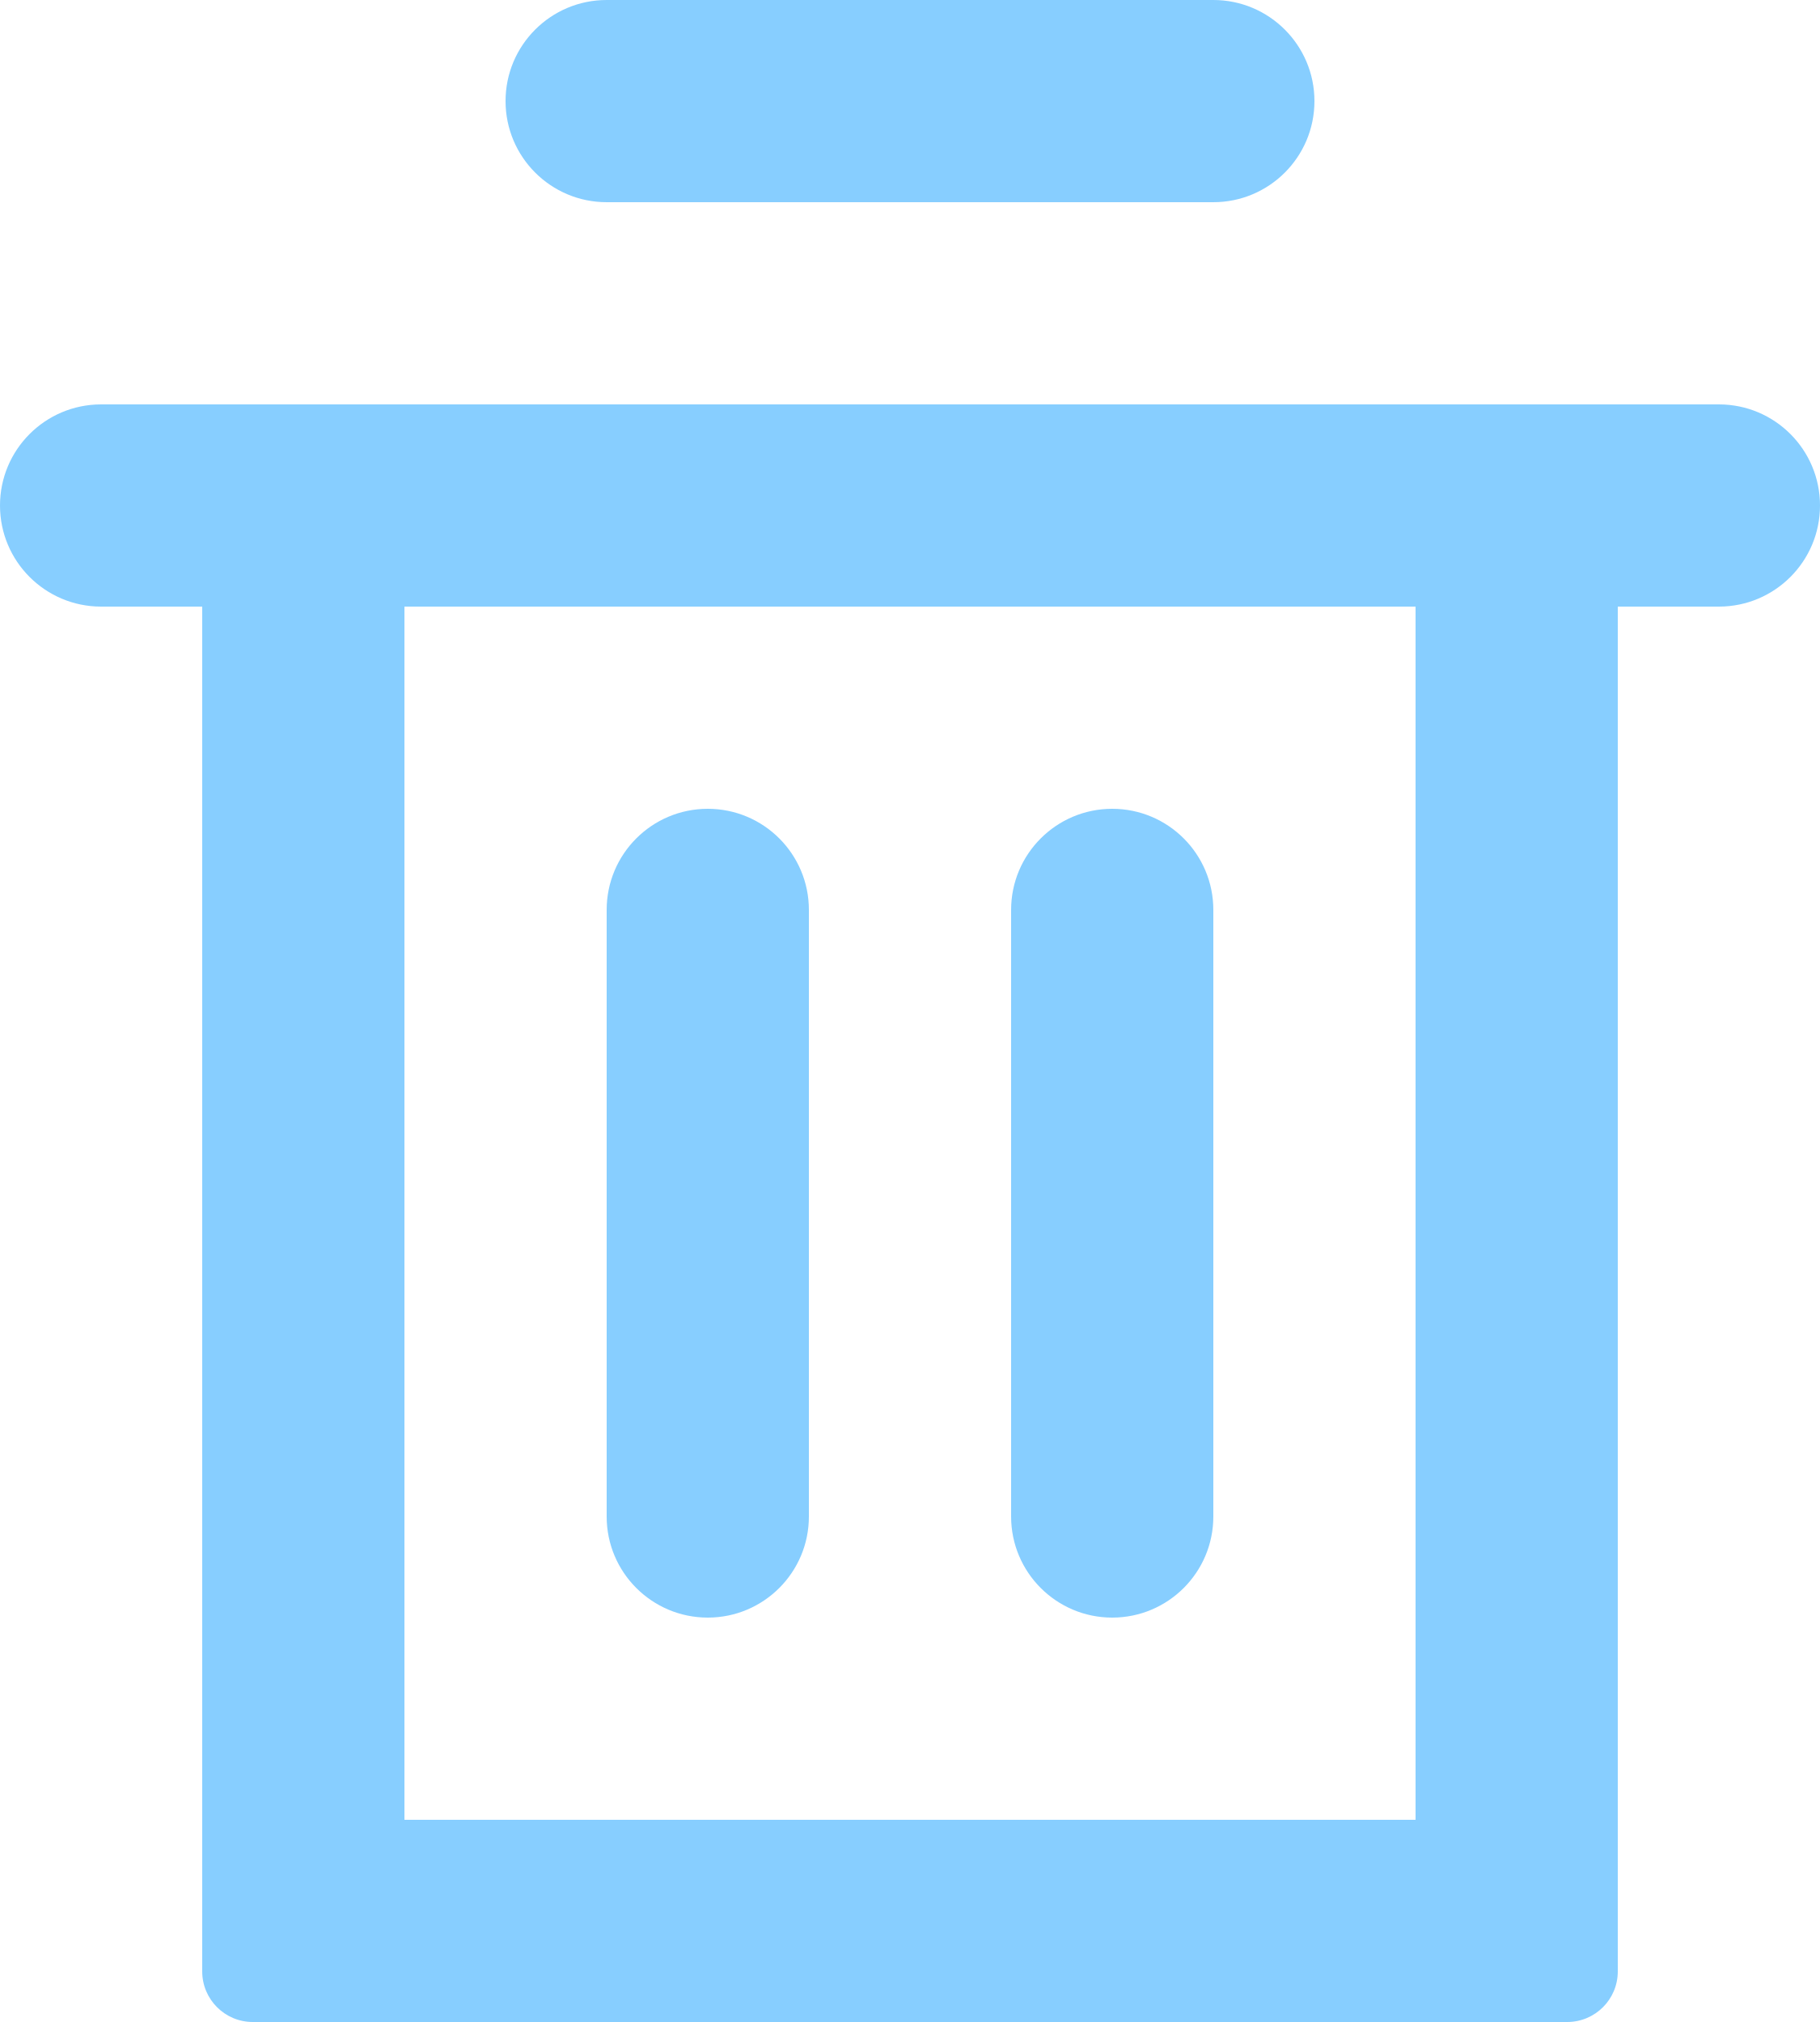
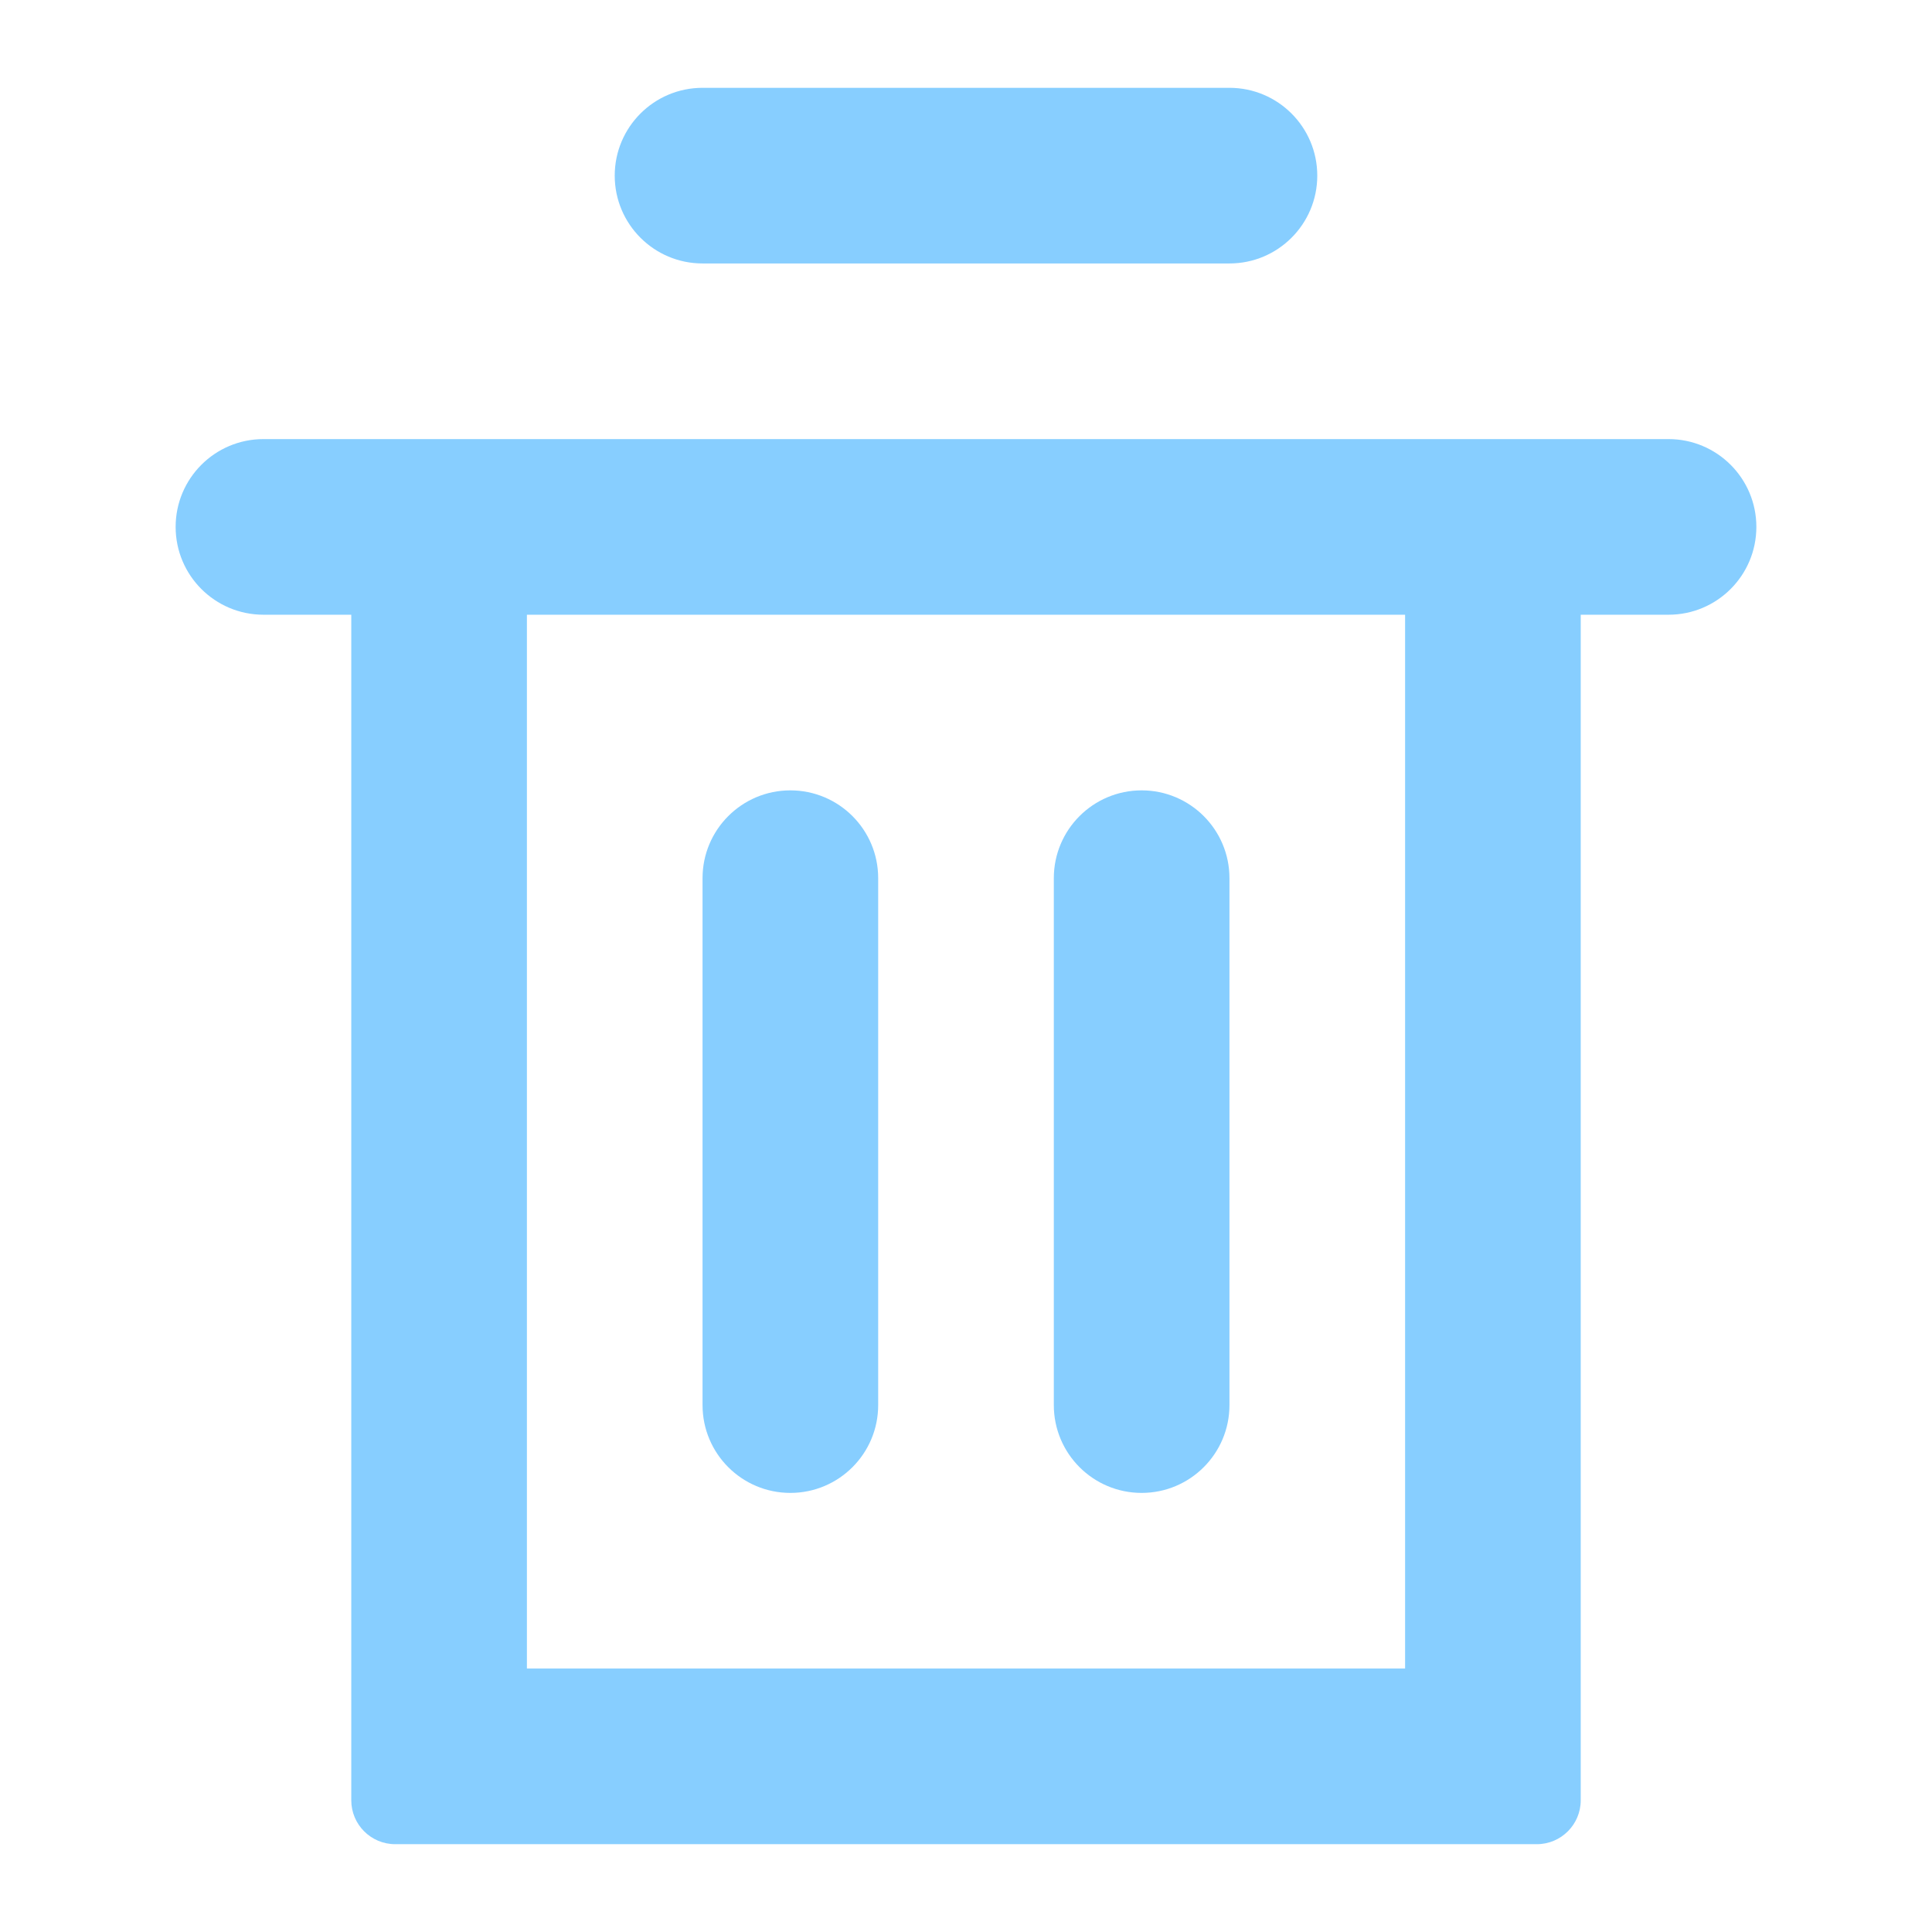
- <svg xmlns="http://www.w3.org/2000/svg" width="18" height="20" viewBox="0 0 18 20">
-   <g transform="translate(-2987 -750)">
+ <svg xmlns="http://www.w3.org/2000/svg" width="22" height="22" viewBox="0 0 22 22">
+   <g transform="translate(-2985 -749)">
    <path fill="#87ceff" d="M3004,754h-16a1,1,0,0,0,0,2h1v13.5a.5.5,0,0,0,.5.5h13a.5.5,0,0,0,.5-.5V756h1a1,1,0,0,0,0-2Zm-3,14h-10V756h10Z" />
    <path fill="#87ceff" d="M2993,752h6a1,1,0,0,0,0-2h-6a1,1,0,0,0,0,2Z" />
    <path fill="#87ceff" d="M2994,766a1,1,0,0,0,1-1v-6a1,1,0,0,0-2,0v6A1,1,0,0,0,2994,766Z" />
    <path fill="#87ceff" d="M2998,766a1,1,0,0,0,1-1v-6a1,1,0,0,0-2,0v6A1,1,0,0,0,2998,766Z" />
  </g>
</svg>
